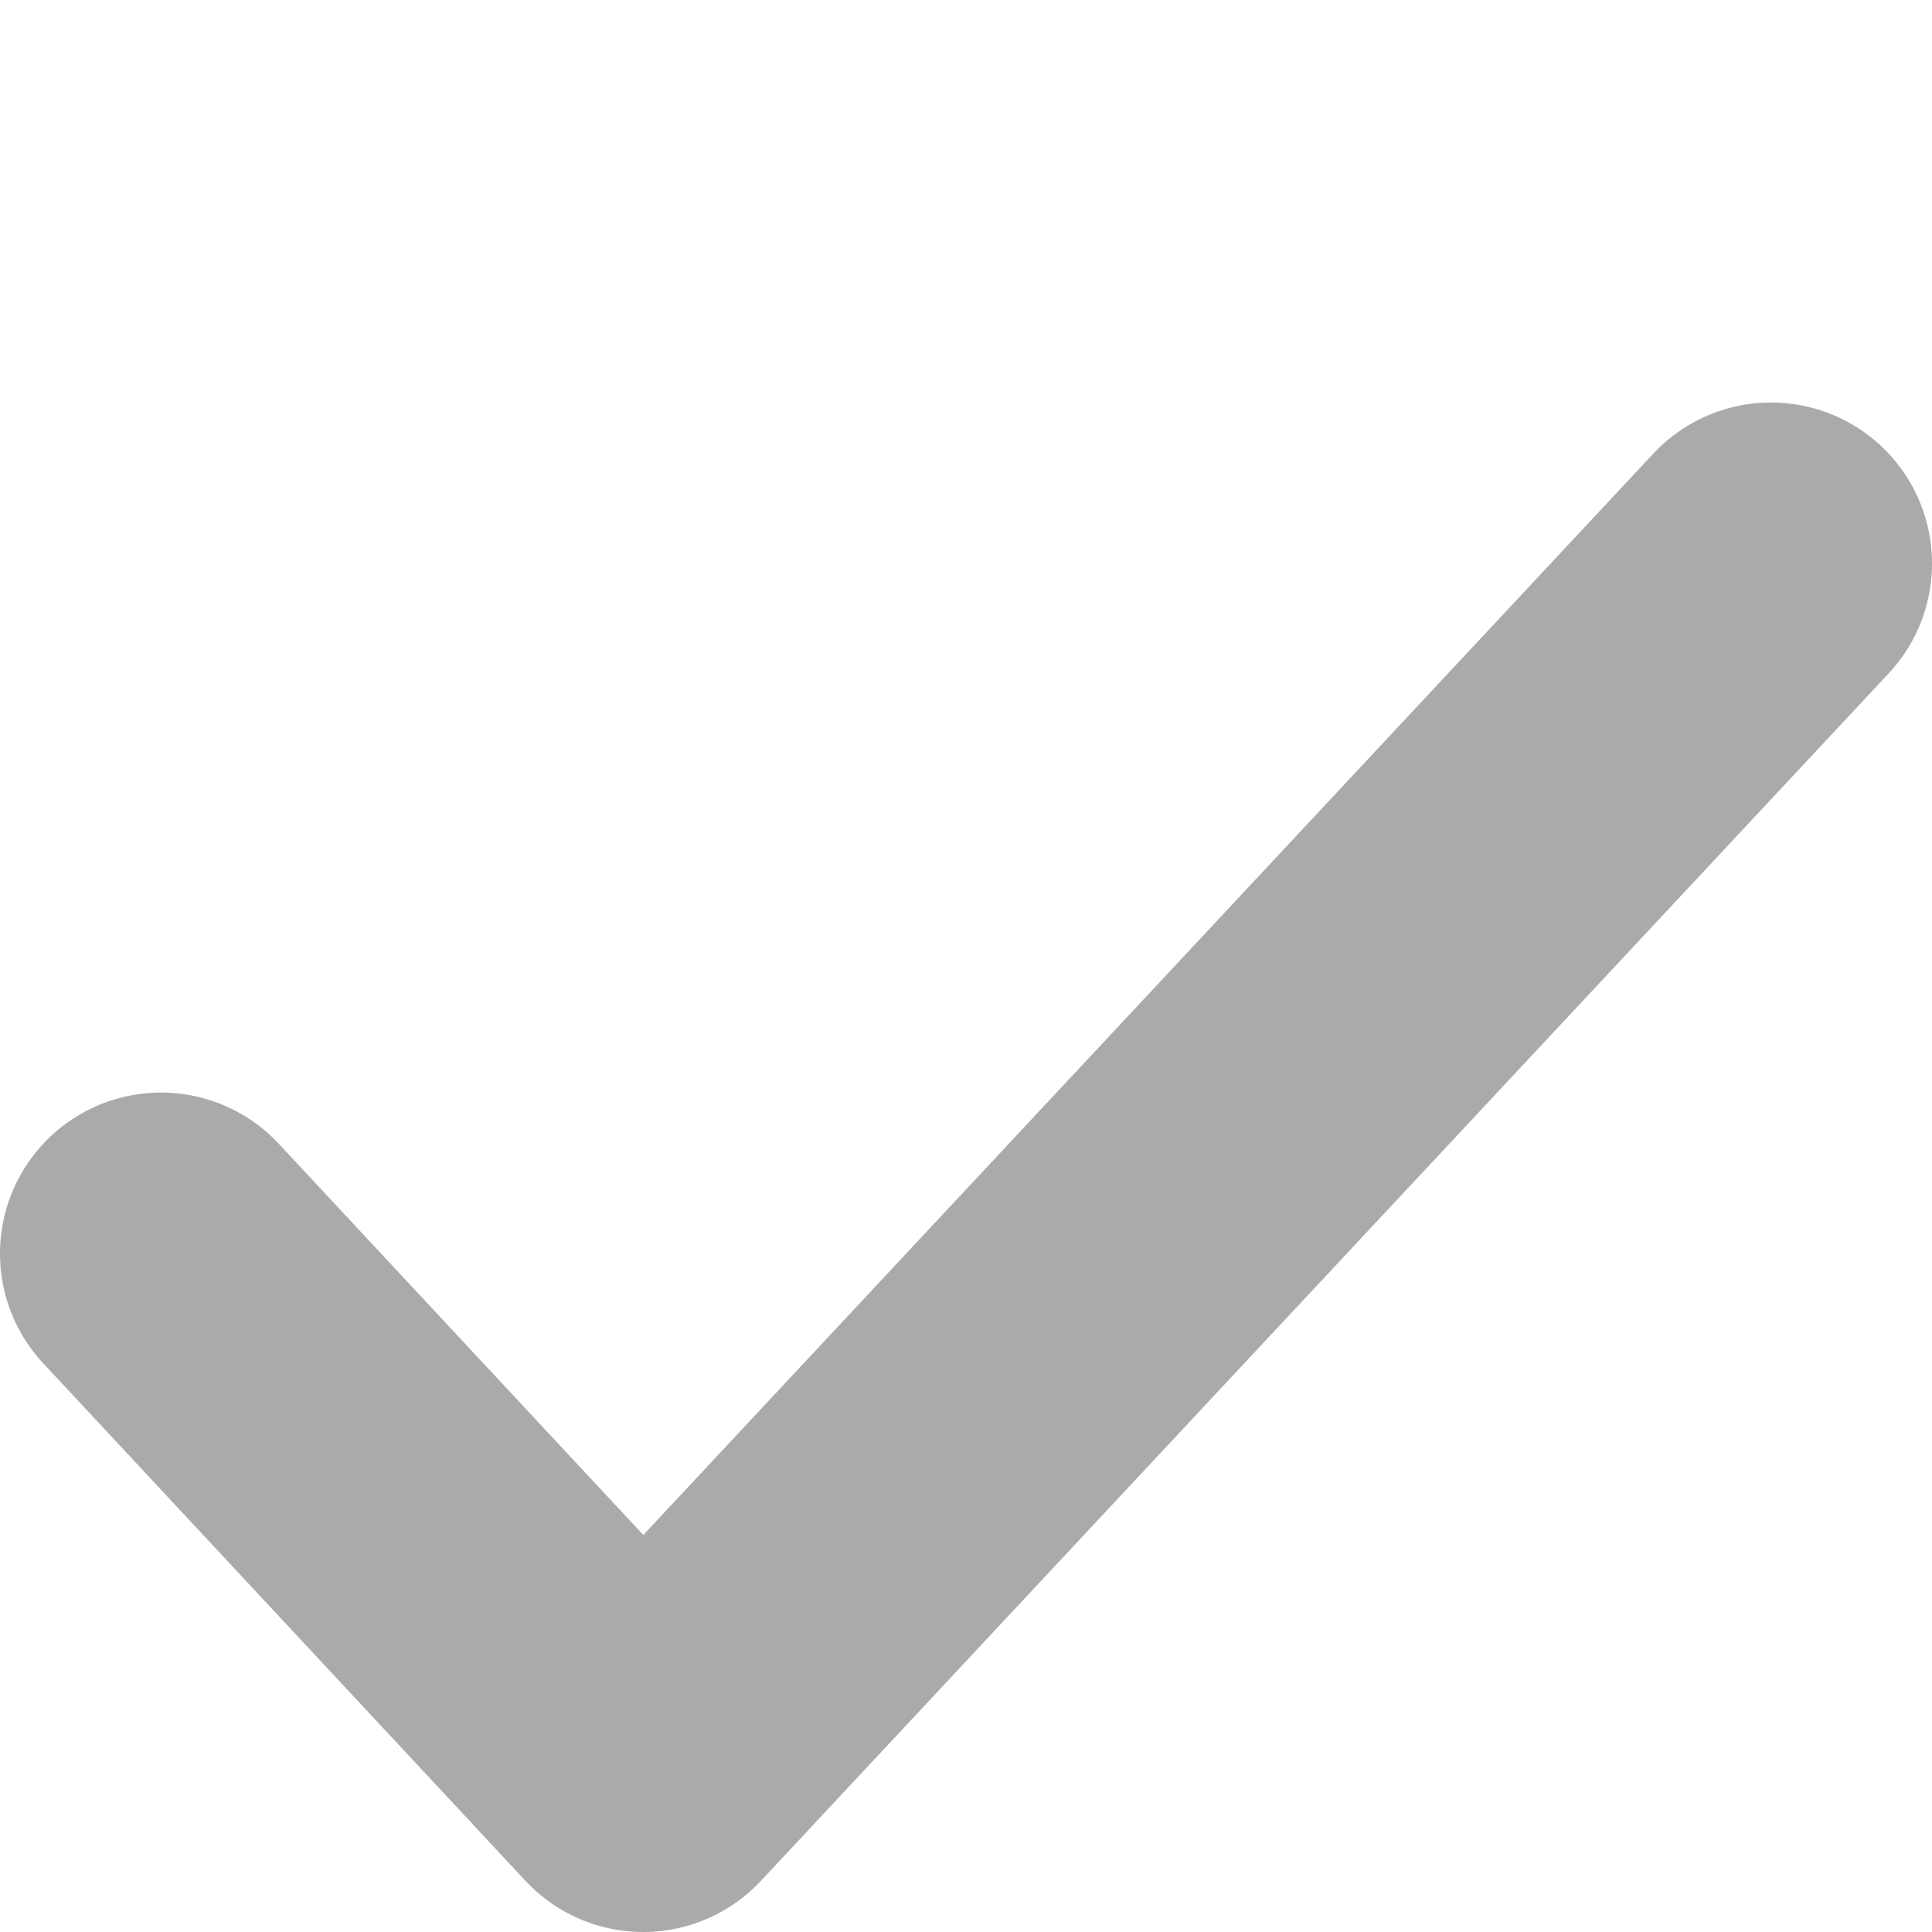
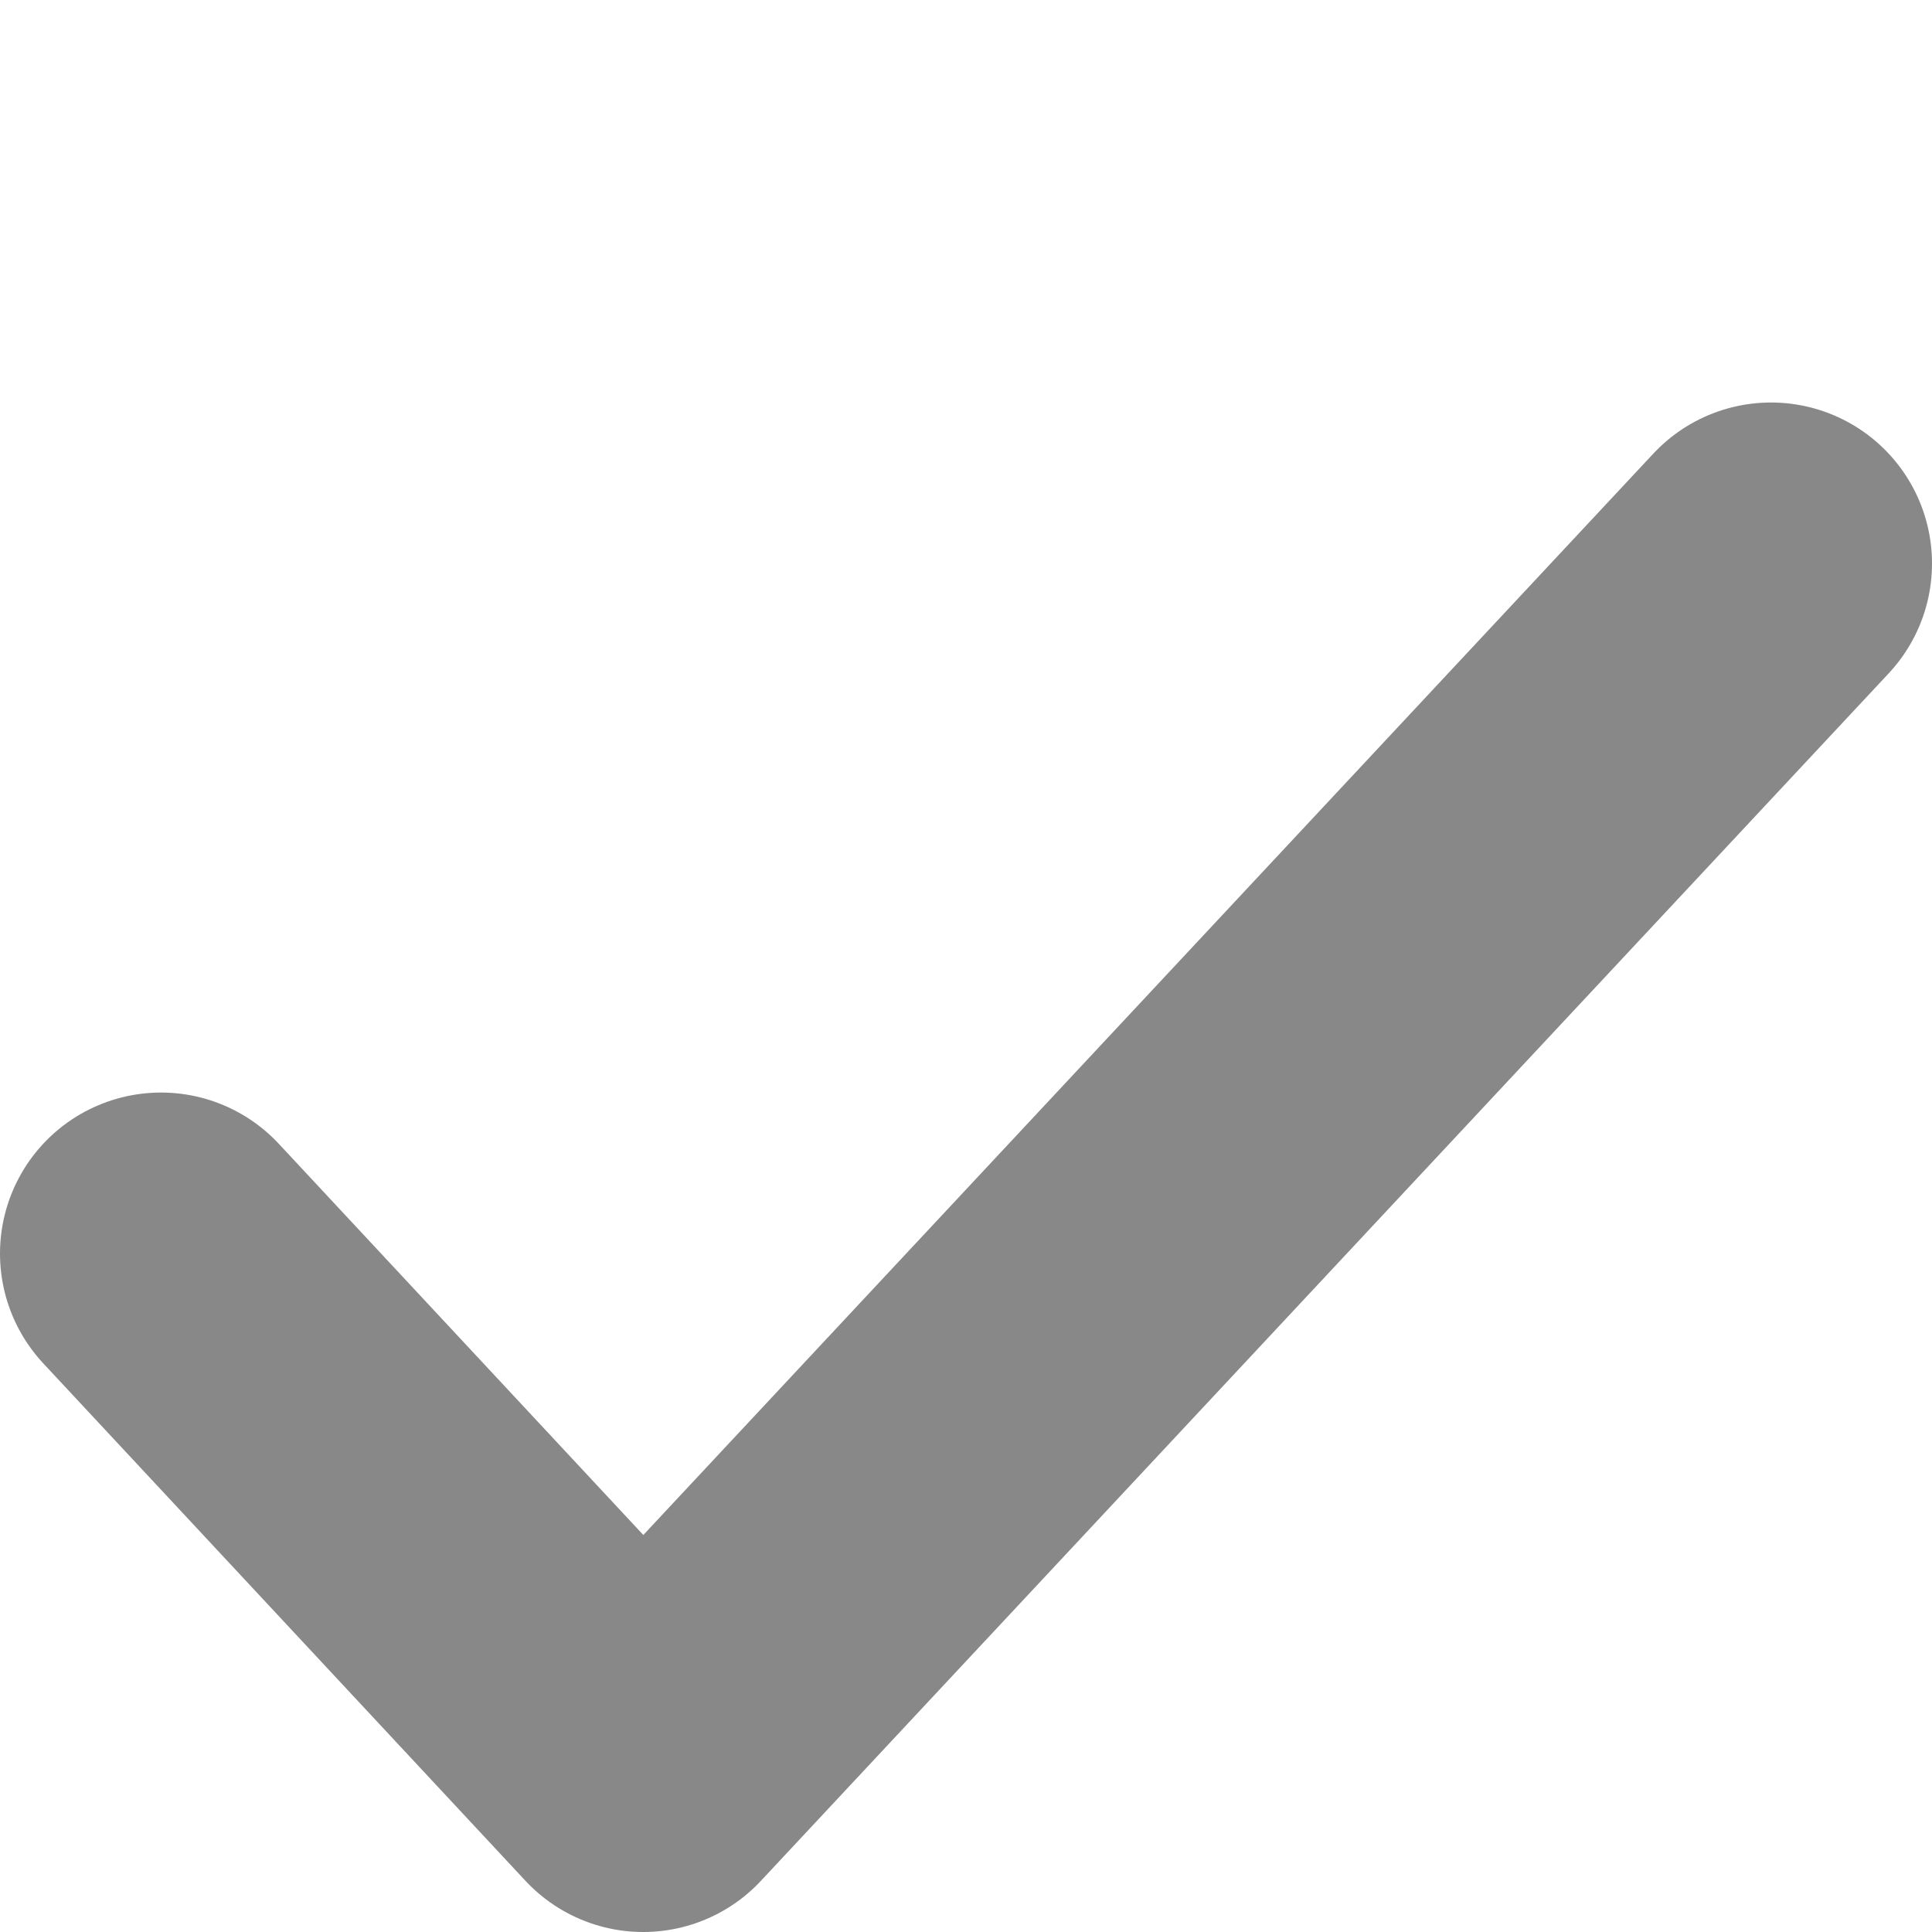
<svg xmlns="http://www.w3.org/2000/svg" width="12" height="12" id="svg26761" version="1.1">
  <defs id="defs26763" />
  <g id="layer1" transform="translate(0,-4)">
-     <path d="M 1,11.786 3.995,15 11,7.5" style="fill:none;stroke:#aaaaaa;stroke-width:2;stroke-linecap:round;stroke-linejoin:round;stroke-miterlimit:4;stroke-opacity:1;stroke-dasharray:none;display:inline;enable-background:new" id="path6301-5" />
+     <path d="M 1,11.786 3.995,15 11,7.5" style="fill:none;stroke:#888888;stroke-width:2;stroke-linecap:round;stroke-linejoin:round;stroke-miterlimit:4;stroke-opacity:1;stroke-dasharray:none;display:inline;enable-background:new" id="path6301-5" />
  </g>
</svg>
